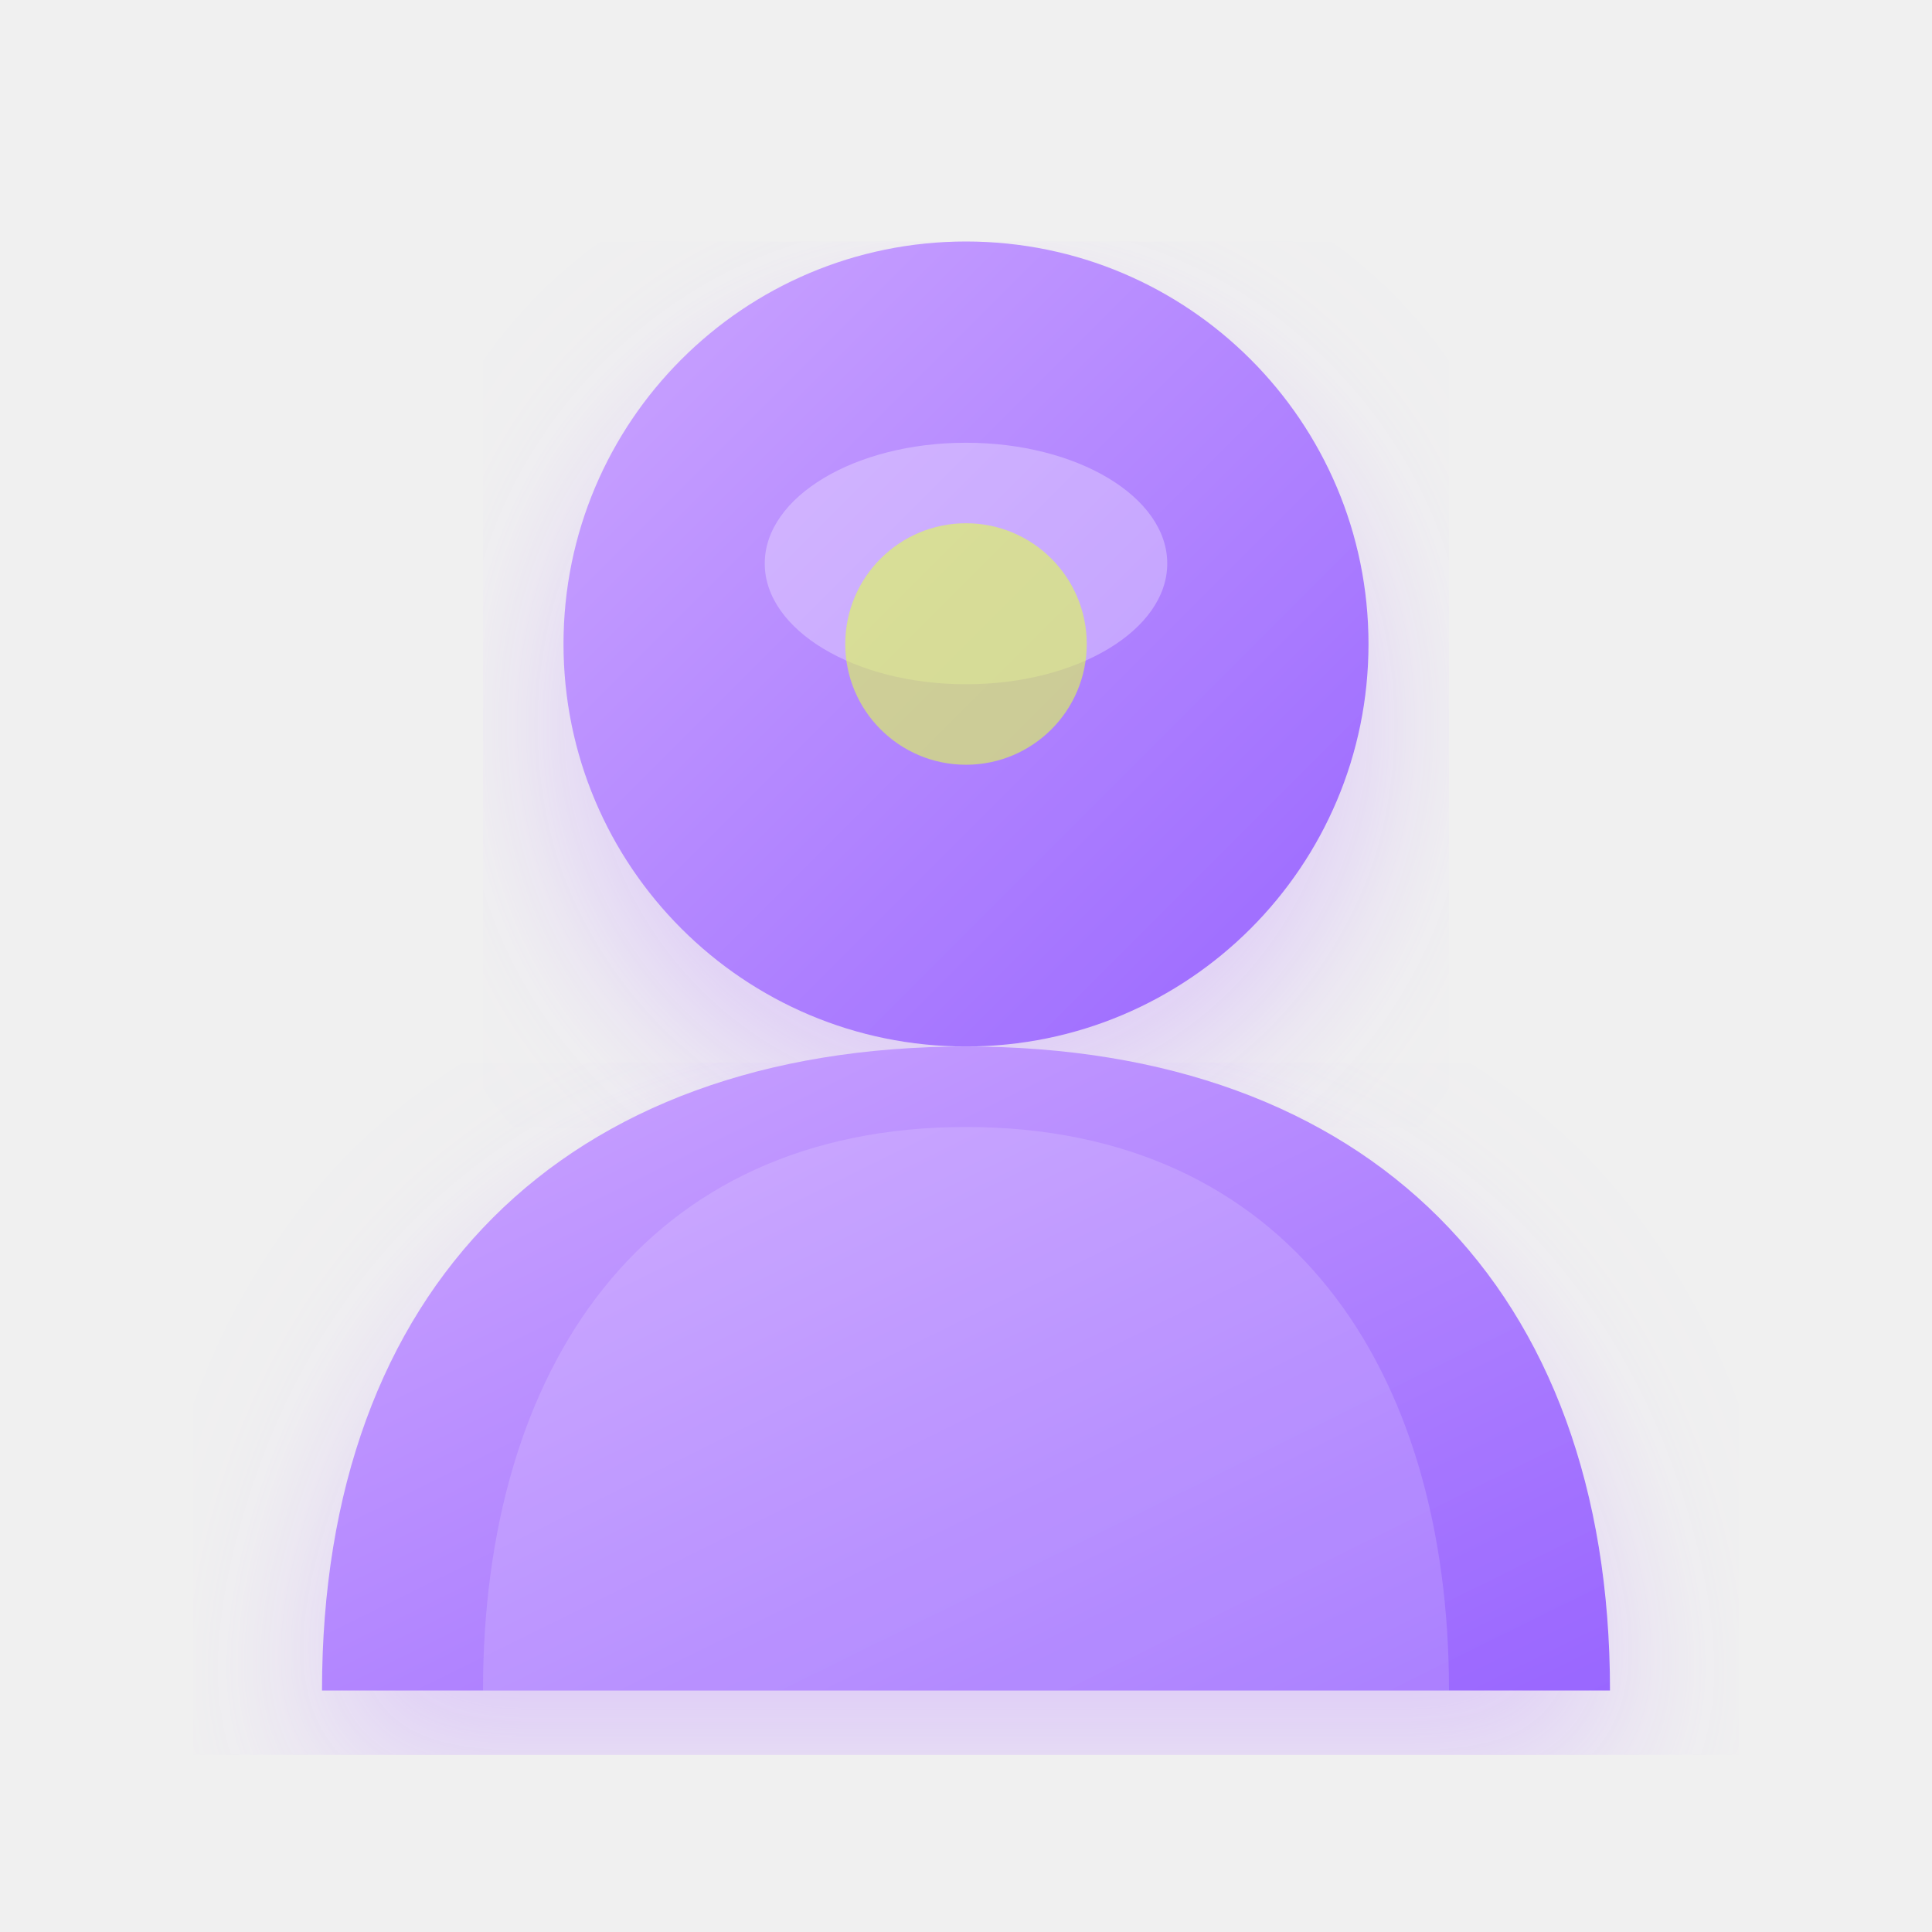
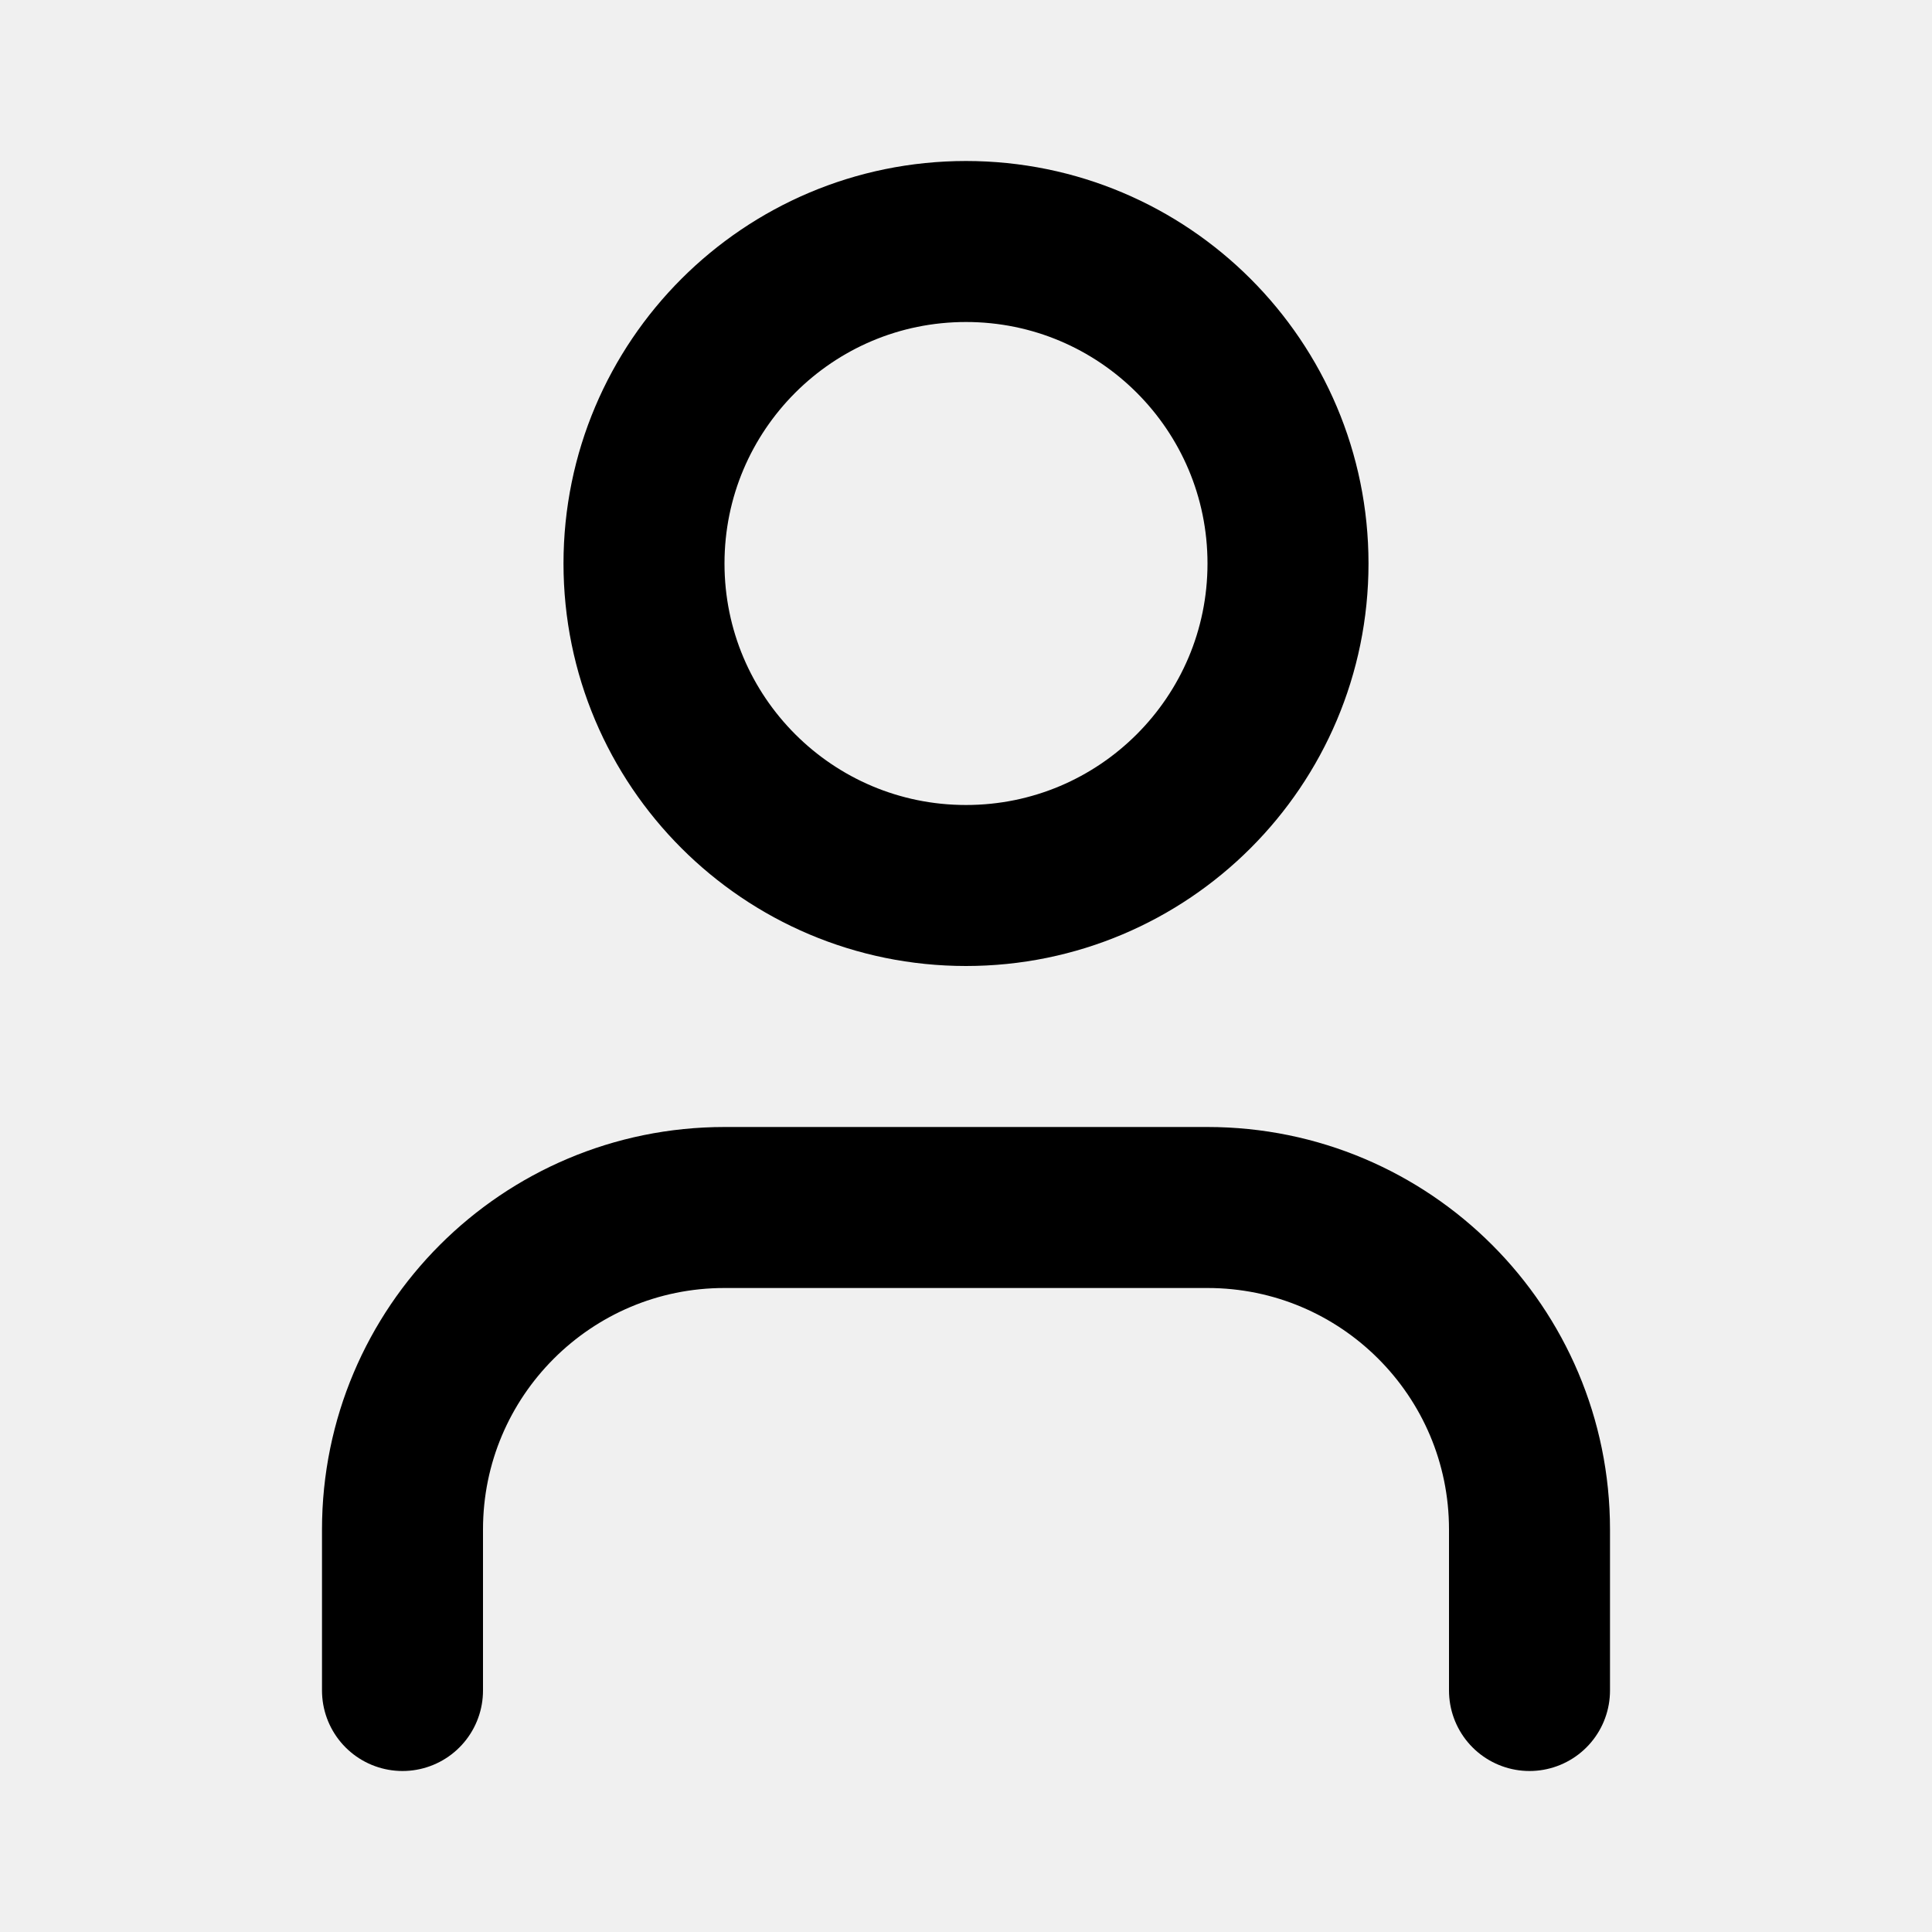
- <svg width="28" height="28" viewBox="0 0 48 48" fill="none" class="">
-   <defs>
-     <linearGradient id="profile-grad" x1="0%" y1="0%" x2="100%" y2="100%">
-       <stop offset="0%" stop-color="#cca6ff" />
-       <stop offset="100%" stop-color="#9966ff" />
-     </linearGradient>
-     <filter id="profile-glow">
-       <feDropShadow dx="0" dy="2" stdDeviation="2" flood-color="#cca6ff" flood-opacity="0.5" />
-     </filter>
-   </defs>
-   <circle cx="24" cy="16" r="10" fill="url(#profile-grad)" filter="url(#profile-glow)" />
-   <ellipse cx="24" cy="14" rx="5" ry="3" fill="#ffffff" opacity="0.3" />
-   <path d="M8 42C8 32 14 26 24 26C34 26 40 32 40 42" fill="url(#profile-grad)" filter="url(#profile-glow)" />
-   <path d="M12 42C12 34 16 28 24 28C32 28 36 34 36 42" fill="#ffffff" opacity="0.15" />
-   <circle cx="24" cy="16" r="3" fill="#dffd51" opacity="0.6" />
+ <svg xmlns="http://www.w3.org/2000/svg" width="26" height="26" viewBox="0 0 24 24" fill="none" stroke="currentColor" stroke-width="2" stroke-linecap="round" stroke-linejoin="round" class="lucide lucide-user">
+   <path d="M19 21v-2a4 4 0 0 0-4-4H9a4 4 0 0 0-4 4v2" />
+   <circle cx="12" cy="7" r="4" />
</svg>
